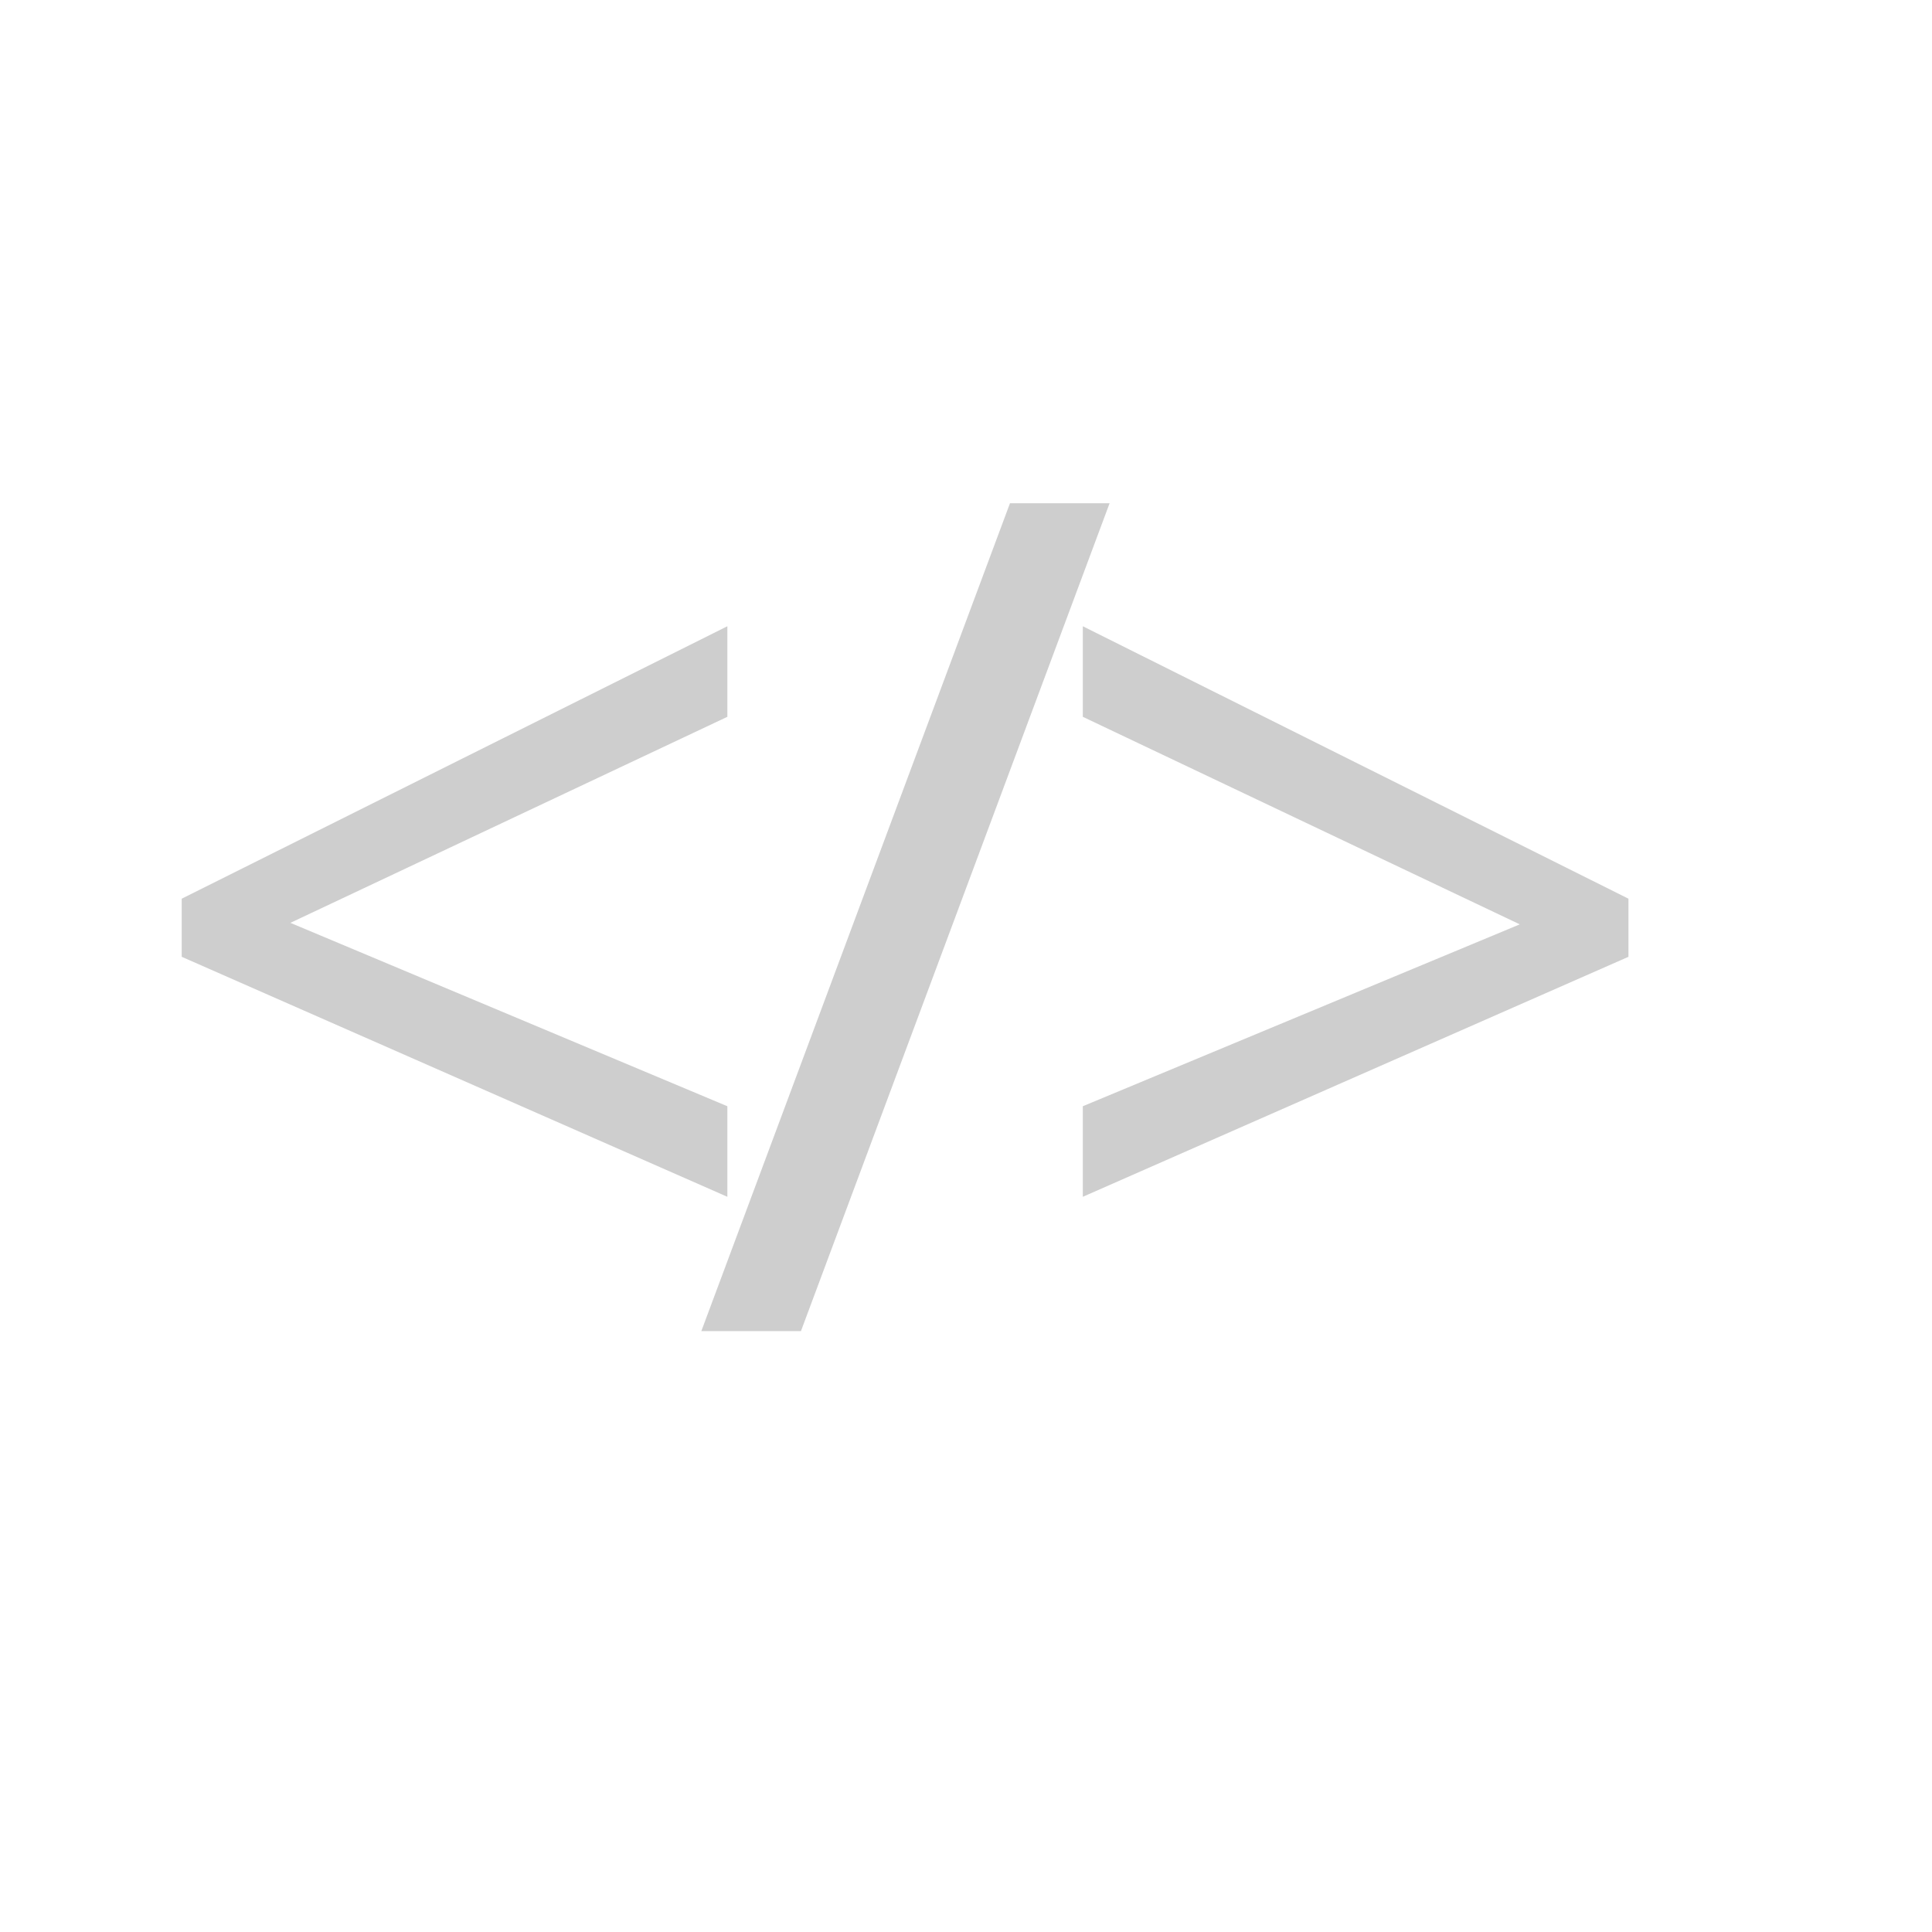
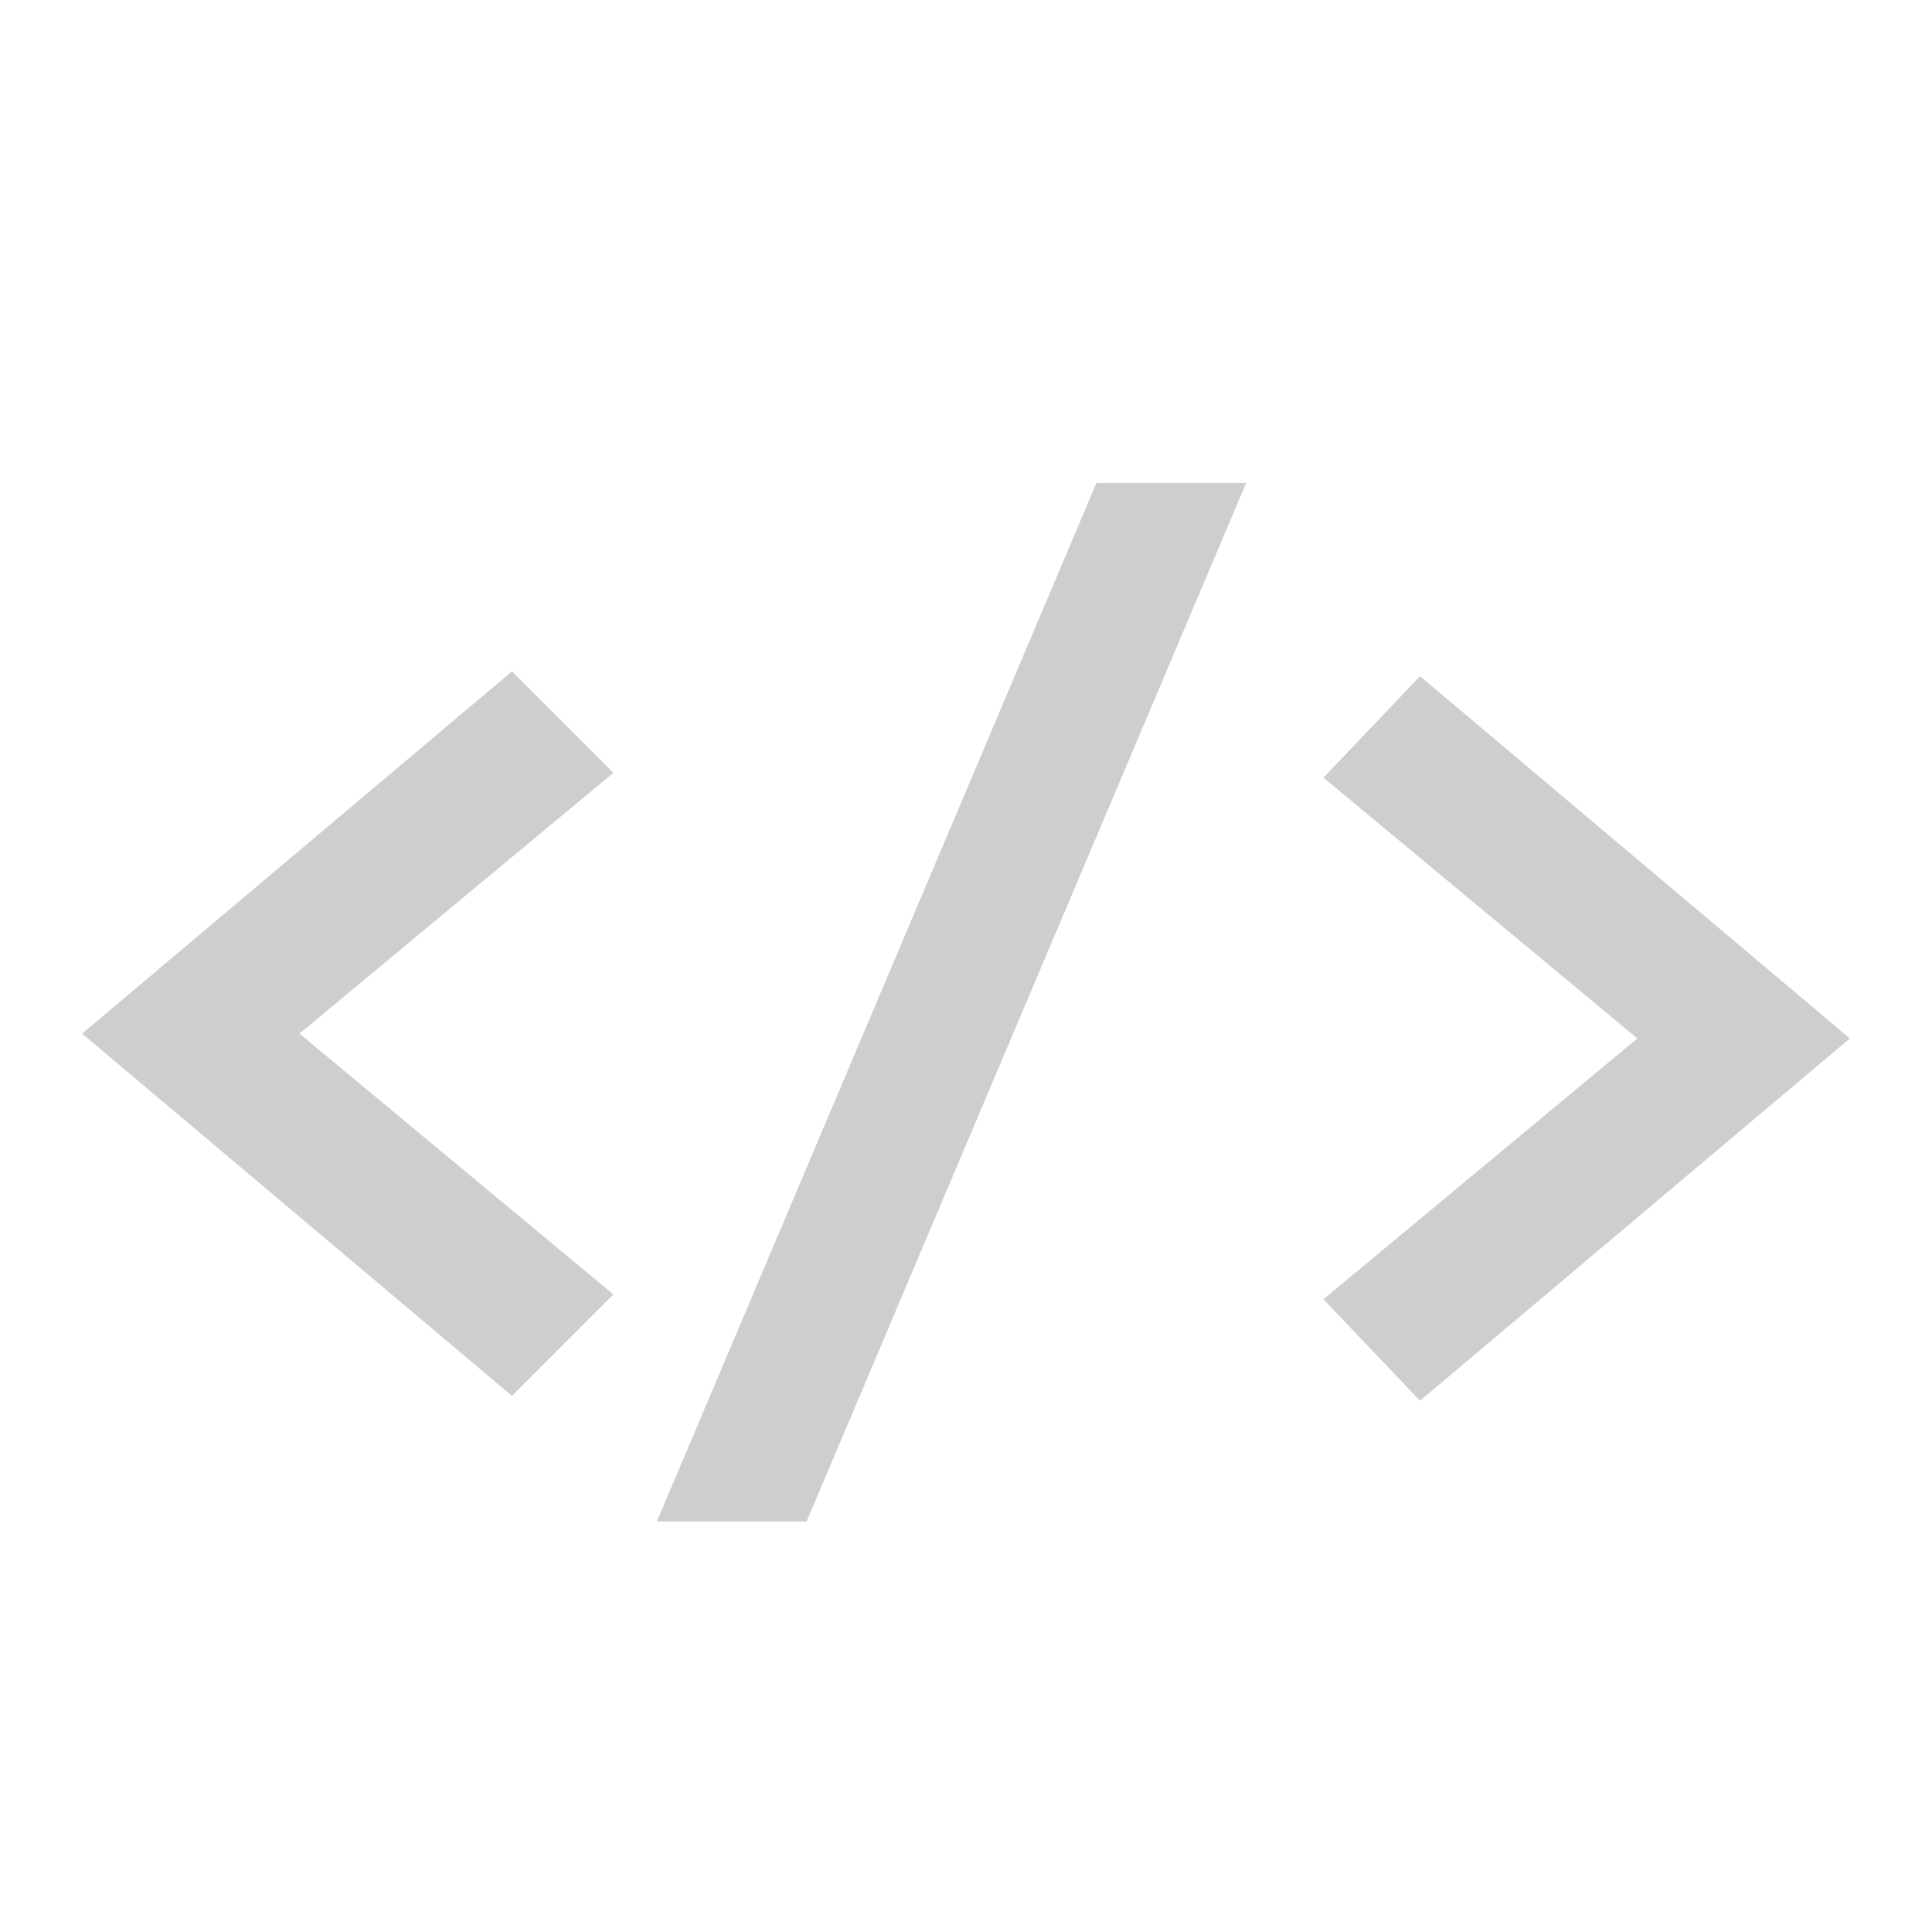
<svg xmlns="http://www.w3.org/2000/svg" version="1.1" x="0px" y="0px" viewBox="0 0 40 40" style="enable-background:new 0 0 40 40;" xml:space="preserve">
  <style type="text/css">
- 	.st0{fill:none;}
- 	.st1{display:none;fill:#CECECE;}
- 	.st2{font-family:'SitkaText-Bold';}
- 	.st3{font-size:53px;}
- 	.st4{font-family:'SitkaText-Italic';}
- 	.st5{font-family:'SitkaText';}
- 	.st6{font-size:48px;}
- 	.st7{font-family:'SitkaHeading';}
- 	.st8{font-size:36px;}
- 	.st9{fill:#CECECE;}
- 	.st10{font-family:'Consolas-Bold';}
- 	.st11{font-size:24px;}
- 	.st12{letter-spacing:-2;}
- 	.st13{letter-spacing:1;}
- 	.st14{fill:none;stroke:#000000;stroke-width:0.25;stroke-miterlimit:10;}
+ 	.st0{display:none;}
+ 	.st1{display:inline;fill:none;}
+ 	.st2{display:inline;fill:#CECECE;}
+ 	.st3{fill:none;}
+ 	.st4{fill:#CECECE;}
+ 	.st5{display:none;fill:none;stroke:#CECECE;stroke-width:2;stroke-linecap:round;stroke-miterlimit:10;}
+ 	.st6{display:none;fill:#CECECE;}
+ 	.st7{display:none;fill:none;stroke:#CECECE;stroke-width:2.5;stroke-miterlimit:10;}
+ 	.st8{display:inline;fill:none;stroke:#CECECE;stroke-width:2;stroke-miterlimit:10;}
+ 	.st9{display:inline;fill:none;stroke:#CECECE;stroke-width:4;stroke-linecap:round;stroke-miterlimit:10;}
+ 	.st10{display:inline;fill:none;stroke:#CECECE;stroke-width:3;stroke-linecap:round;stroke-miterlimit:10;}
+ 	.st11{display:inline;fill:#75B6CC;}
+ 	.st12{display:inline;fill:#63E58E;}
+ 	.st13{display:inline;opacity:0.5;fill:#CECECE;}
+ 	.st14{display:inline;fill:none;stroke:#CECECE;stroke-width:1.5;stroke-linecap:round;stroke-miterlimit:10;}
+ 	.st15{display:inline;opacity:0.25;fill:#3C8199;}
+ 	.st16{display:inline;fill:#998D77;}
+ 	.st17{display:inline;fill:#82A5A8;}
+ 	.st18{display:inline;fill:#64CC66;}
+ 	.st19{display:inline;fill:#5B90C4;}
+ 	.st20{display:inline;fill:#CC5A5A;}
+ 	.st21{display:inline;fill:none;stroke:#000000;stroke-width:0.25;stroke-miterlimit:10;}
</style>
  <g id="Layer_1">
-     <rect class="st0" width="40" height="40" />
-     <text transform="matrix(1 0 0 1 2.1216 36.4629)" class="st1 st2 st3">B</text>
-     <rect class="st0" width="40" height="40" />
-     <text transform="matrix(1 0 0 1 10.1538 36.4629)" class="st1 st4 st3">I</text>
-     <rect class="st0" width="40" height="40" />
-     <text transform="matrix(1 0 0 1 2.4004 33.0234)" class="st1 st5 st6" style="text-decoration: underline;">U</text>
-     <rect class="st0" width="40" height="40" />
-     <text transform="matrix(1 0 0 1 5.1016 36.4629)" class="st1 st5 st3" style="text-decoration: line-through;">S</text>
-     <rect class="st0" width="40" height="40" />
-     <text transform="matrix(1 0 0 1 9.9185 36.4629)" class="st1 st2 st3">!</text>
-     <rect y="8" class="st0" width="40" height="40" />
-     <text transform="matrix(1 0 0 1 14.1201 32.4082)" class="st1 st7 st8">t</text>
-     <rect y="11" class="st0" width="40" height="40" />
-     <text transform="matrix(1 0 0 1 2.5591 27.5596)" class="st9 st10 st11 st12">&lt;/&gt;</text>
-     <rect class="st0" width="40" height="40" />
-     <text transform="matrix(1 0 0 1 9.9185 36.4629)" class="st1 st2 st3 st13">!</text>
-     <rect class="st0" width="40" height="40" />
-     <text transform="matrix(1 0 0 1 9.9185 36.4629)" class="st1 st2 st3 st13">!</text>
-     <rect class="st0" width="40" height="40" />
-     <text transform="matrix(1 0 0 1 9.9185 36.4629)" class="st1 st2 st3">!</text>
-     <rect class="st0" width="40" height="40" />
-     <text transform="matrix(1 0 0 1 9.9185 36.4629)" class="st1 st2 st3 st13">!</text>
+     <g class="st0">
+       <rect y="3" class="st1" width="40" height="40" />
+       <path class="st2" d="M5.8,34.2l3.3-1.3c0.2-0.1,0.4-0.2,0.6-0.4s0.2-0.4,0.2-0.7V9.5c0-0.3-0.1-0.5-0.2-0.7    C9.5,8.7,9.3,8.6,9.1,8.5L5.8,7.3V5.4H21c2.3,0,4.1,0.2,5.6,0.6C28,6.4,29.2,6.9,30,7.5c0.8,0.6,1.4,1.4,1.7,2.2    c0.3,0.8,0.5,1.7,0.5,2.5c0,1-0.2,1.9-0.5,2.7S31,16.4,30.5,17c-0.6,0.6-1.3,1.2-2.1,1.6c-0.8,0.4-1.7,0.8-2.7,1v0.2    c1.3,0.1,2.4,0.3,3.5,0.7c1.1,0.4,2,0.9,2.7,1.5c0.8,0.6,1.4,1.4,1.8,2.3s0.6,1.8,0.6,2.9c0,1.2-0.2,2.2-0.5,3.1S33,32,32.4,32.6    s-1.3,1.2-2.1,1.6c-0.8,0.4-1.7,0.8-2.6,1.1c-0.9,0.3-1.9,0.5-3,0.6c-1,0.1-2.1,0.2-3.1,0.2H5.8V34.2z M18.9,18.7    c1.1,0,2.1-0.1,2.8-0.3c0.8-0.2,1.4-0.5,1.8-0.9c0.5-0.4,0.8-0.8,1-1.4c0.2-0.5,0.3-1.2,0.3-1.9c0-1.8-0.4-3.2-1.3-4    C22.7,9.4,21.4,9,19.5,9h-2.6v9.7H18.9z M21.1,32.5c1.9,0,3.3-0.4,4.2-1.2c0.9-0.8,1.4-2,1.4-3.8c0-1-0.1-1.9-0.4-2.6    c-0.2-0.7-0.6-1.3-1.1-1.7s-1.2-0.8-2-0.9s-1.8-0.3-3-0.3h-3.3v10.5H21.1z" />
+     </g>
+     <g class="st0">
+       <rect y="2" class="st1" width="40" height="40" />
+       <path class="st2" d="M24.1,35H11.2l0.4-1.6l3.4-1c0.3-0.1,0.5-0.2,0.7-0.4c0.2-0.2,0.3-0.4,0.4-0.7l5.1-23.2    c0.1-0.3,0-0.5-0.1-0.7c-0.1-0.1-0.3-0.3-0.5-0.4L17.1,6l0.3-1.6h12.9L30,6l-2.5,0.8c-0.2,0.1-0.4,0.1-0.6,0.2    c-0.2,0.1-0.4,0.1-0.6,0.2c-0.2,0.1-0.4,0.2-0.5,0.4s-0.2,0.3-0.3,0.5l-5.1,23.2c-0.1,0.3,0,0.5,0.1,0.7c0.1,0.2,0.3,0.3,0.5,0.4    l3.5,1L24.1,35z" />
+     </g>
+     <g class="st0">
+       <rect y="2" class="st1" width="40" height="40" />
+       <path class="st2" d="M9.2,7.6C9.2,7.3,9.2,7.1,9,7S8.7,6.7,8.4,6.7l-3-1V4.2h11.6v1.4l-3,1c-0.2,0.1-0.4,0.2-0.5,0.3    c-0.1,0.1-0.2,0.4-0.2,0.6v15.1c0,0.5,0,1,0.1,1.5s0.2,1.1,0.4,1.7s0.5,1.1,0.8,1.6c0.3,0.5,0.8,0.9,1.3,1.3    c0.5,0.4,1.2,0.7,1.9,0.9c0.7,0.2,1.6,0.4,2.6,0.4c1,0,1.9-0.1,2.7-0.4s1.4-0.6,2-0.9c0.6-0.4,1.1-0.8,1.4-1.3    c0.4-0.5,0.7-1,0.9-1.6s0.4-1.1,0.5-1.6s0.1-1,0.1-1.5V7.7c0-0.3-0.1-0.5-0.2-0.6s-0.3-0.2-0.5-0.3l-3-1.1V4.2h10.1v1.4l-3,1.1    C31.3,6.9,31.2,7,31,7.1s-0.2,0.3-0.2,0.6v16.1c0,1.1-0.2,2.1-0.5,3c-0.3,0.9-0.8,1.7-1.3,2.3c-0.6,0.7-1.2,1.2-1.9,1.7    s-1.5,0.9-2.3,1.2c-0.8,0.3-1.6,0.5-2.4,0.7c-0.8,0.1-1.6,0.2-2.3,0.2c-1.8,0-3.4-0.2-4.7-0.7c-1.3-0.5-2.5-1.1-3.4-1.8    c-0.9-0.8-1.6-1.6-2-2.6c-0.5-1-0.7-2-0.7-3.1V7.6z" />
+       <path class="st2" d="M3.9,36.3v-2h32.3v2H3.9z" />
+     </g>
+     <g class="st0">
+       <rect y="2" class="st1" width="40" height="40" />
+       <path class="st2" d="M9.2,25.6h2.5l0.9,4.4c0,0.2,0.2,0.4,0.4,0.6s0.4,0.4,0.6,0.5c0.4,0.3,0.8,0.5,1.3,0.8s1,0.5,1.5,0.6    c0.5,0.2,1,0.3,1.6,0.4c0.5,0.1,1.1,0.2,1.7,0.2c1.1,0,2.1-0.1,3-0.4c0.9-0.2,1.6-0.6,2.3-1.1c0.6-0.5,1.1-1,1.4-1.7    c0.3-0.7,0.5-1.4,0.5-2.3c0-1.3-0.4-2.3-1.1-3.1c-0.8-0.8-1.8-1.5-3-2c-0.6-0.3-1.2-0.5-1.8-0.7c-0.6-0.2-1.2-0.4-1.8-0.6    s-1.2-0.4-1.8-0.6c-0.6-0.2-1.2-0.4-1.7-0.6c-1.7-0.7-3.1-1.7-4.1-3c-1-1.3-1.5-2.9-1.5-4.7c0-1.2,0.3-2.4,0.8-3.4    c0.5-1.1,1.3-2,2.2-2.7c0.9-0.8,2-1.4,3.3-1.8c1.3-0.4,2.6-0.6,4.1-0.6c0.9,0,1.7,0,2.5,0.1c0.8,0.1,1.6,0.2,2.4,0.3    c0.8,0.1,1.5,0.3,2.2,0.5c0.7,0.2,1.4,0.3,2,0.5v7.8h-2.5L26,8.8c0-0.2-0.2-0.4-0.4-0.6c-0.2-0.2-0.4-0.3-0.6-0.5    c-0.3-0.2-0.5-0.4-0.9-0.5s-0.7-0.3-1.1-0.4c-0.4-0.1-0.8-0.2-1.3-0.3c-0.5-0.1-0.9-0.1-1.4-0.1c-1,0-1.9,0.1-2.7,0.3    c-0.8,0.2-1.5,0.5-2,0.9c-0.5,0.4-1,0.9-1.2,1.4c-0.3,0.5-0.4,1.1-0.4,1.7c0,0.6,0.1,1.1,0.2,1.6c0.1,0.5,0.4,1,0.7,1.5    c0.3,0.5,0.8,0.9,1.3,1.3c0.6,0.4,1.3,0.8,2.1,1.1c0.6,0.2,1.1,0.4,1.7,0.6c0.6,0.2,1.1,0.4,1.7,0.6s1.1,0.4,1.7,0.6    c0.6,0.2,1.2,0.5,1.9,0.7c0.7,0.3,1.4,0.7,2.1,1.1c0.7,0.4,1.3,0.9,1.8,1.6c0.5,0.6,1,1.3,1.3,2.2c0.3,0.8,0.5,1.8,0.5,2.9    c0,1.2-0.2,2.3-0.7,3.4c-0.4,1.1-1.2,2.1-2.1,2.9s-2.2,1.5-3.7,2.1c-1.5,0.5-3.3,0.8-5.4,0.8c-0.7,0-1.5-0.1-2.3-0.2    c-0.8-0.1-1.6-0.3-2.5-0.4c-0.8-0.2-1.7-0.4-2.5-0.6c-0.8-0.2-1.7-0.5-2.5-0.7L9.2,25.6z" />
+     </g>
+     <g class="st0">
+       <rect y="2" class="st1" width="40" height="40" />
+       <path class="st2" d="M20,35.6c-0.6,0-1.1-0.1-1.6-0.3c-0.5-0.2-0.9-0.5-1.3-0.8c-0.4-0.3-0.7-0.8-0.9-1.2c-0.2-0.5-0.3-1-0.3-1.5    s0.1-1.1,0.3-1.5c0.2-0.5,0.5-0.9,0.9-1.3c0.4-0.4,0.8-0.6,1.3-0.9c0.5-0.2,1-0.3,1.6-0.3c0.6,0,1.1,0.1,1.6,0.3s1,0.5,1.3,0.9    c0.4,0.4,0.7,0.8,0.9,1.3s0.3,1,0.3,1.5s-0.1,1.1-0.3,1.5c-0.2,0.5-0.5,0.9-0.9,1.2c-0.4,0.3-0.8,0.6-1.3,0.8S20.6,35.6,20,35.6z     M15.9,5.5V4.4h8.1v1.1L21.9,25h-3.7L15.9,5.5z" />
+     </g>
+     <g class="st0">
+       <rect x="0.5" y="8" class="st1" width="40" height="40" />
+       <path class="st2" d="M1.9,31.5L3.7,31C4,31,4.1,30.9,4.3,30.7c0.1-0.1,0.2-0.3,0.2-0.6V11.3c0-0.3-0.1-0.5-0.2-0.6    c-0.1-0.2-0.4-0.3-0.7-0.4L1.9,9.6V8.9L7.3,8v9.7v0.9c0.5-0.6,0.9-1.1,1.4-1.5c0.4-0.4,0.9-0.6,1.3-0.8c0.4-0.2,0.8-0.3,1.3-0.4    c0.4-0.1,0.8-0.1,1.2-0.1c0.7,0,1.4,0.1,2,0.3c0.6,0.2,1.2,0.5,1.7,1c0.5,0.5,0.8,1,1.1,1.8c0.3,0.7,0.4,1.6,0.4,2.6v8.7    c0,0.3,0.1,0.5,0.2,0.6s0.3,0.3,0.5,0.3l1.6,0.5v0.9h-7.6v-0.9l1.7-0.5c0.2-0.1,0.3-0.2,0.5-0.3c0.1-0.1,0.2-0.4,0.2-0.6v-7.5    c0-0.7,0-1.4-0.1-2c-0.1-0.6-0.3-1.1-0.5-1.5c-0.3-0.4-0.6-0.7-1.1-0.9c-0.5-0.2-1.1-0.3-1.8-0.3c-0.3,0-0.7,0-1,0.1    s-0.7,0.2-1.1,0.3s-0.7,0.3-1,0.5c-0.3,0.2-0.6,0.5-0.8,0.8v10.7c0,0.2,0.1,0.4,0.2,0.6C7.6,30.9,7.8,31,8,31l1.5,0.5v0.9H1.9    V31.5z" />
+       <path class="st2" d="M23.2,30.7c1-0.8,2-1.5,3-2.2c0.9-0.7,1.8-1.3,2.5-1.8c0.8-0.6,1.5-1.1,2.1-1.6s1.1-1,1.6-1.6    c0.4-0.5,0.7-1.1,1-1.6c0.2-0.6,0.3-1.2,0.3-1.9c0-0.6-0.1-1.1-0.2-1.5c-0.1-0.5-0.3-0.8-0.5-1.2c-0.3-0.3-0.6-0.6-1-0.7    c-0.4-0.2-0.9-0.3-1.5-0.3c-0.6,0-1.2,0.1-1.8,0.4c-0.6,0.2-1.2,0.5-1.7,0.9c-0.5,0.3-1,0.7-1.5,1c-0.4,0.4-0.8,0.7-1.1,0.9h-0.5    l-0.4-2.9c0.2-0.1,0.6-0.3,1-0.5c0.4-0.2,0.9-0.4,1.5-0.6c0.6-0.2,1.2-0.4,1.9-0.5c0.7-0.2,1.4-0.2,2.1-0.2c1,0,1.9,0.1,2.7,0.3    c0.8,0.2,1.6,0.5,2.2,0.9s1.1,0.9,1.4,1.6c0.4,0.6,0.5,1.4,0.5,2.3c0,0.8-0.1,1.5-0.4,2.1s-0.6,1.2-1.1,1.8    c-0.5,0.5-1,1.1-1.6,1.6c-0.6,0.5-1.3,1-2.1,1.5s-1.6,1-2.5,1.5c-0.9,0.5-1.8,1.1-2.7,1.7v0.1l2.2-0.1h6.9c0.3,0,0.6-0.1,0.7-0.2    c0.2-0.1,0.3-0.3,0.3-0.6l0.4-1.9h1.1v5.3H23.2V30.7z" />
+     </g>
+     <g>
+       <rect y="10" class="st3" width="40" height="40" />
+       <path class="st4" d="M10.6,28.9l-8.9-7.5l8.9-7.5l2.1,2.1l-6.5,5.4l6.5,5.4L10.6,28.9z" />
+       <path class="st4" d="M16.7,31.5h-3.1L22.7,10h3.1L16.7,31.5z" />
+       <path class="st4" d="M29.4,14l8.9,7.5l-8.9,7.5l-2-2.1l6.5-5.4l-6.5-5.4L29.4,14z" />
+     </g>
+     <g class="st0">
+       <rect x="10" y="13" class="st1" width="40" height="40" />
+       <path class="st2" d="M26.1,32l2.1-0.6c0.1,0,0.2-0.1,0.3-0.2s0.1-0.2,0.1-0.3V17.7h-3.8c-0.1,0-0.2,0-0.3,0.1s-0.1,0.2-0.1,0.3    l-0.5,2.6h-1.6v-4.6h15.7v4.6h-1.6L35.7,18c0-0.1-0.1-0.2-0.1-0.3c-0.1-0.1-0.2-0.1-0.3-0.1h-3.9v13.2c0,0.1,0,0.3,0.1,0.3    c0.1,0.1,0.2,0.1,0.3,0.2l2.1,0.6V33h-7.8V32z" />
+     </g>
+     <g class="st0">
+       <rect x="-7" y="7.5" class="st1" width="40" height="40" />
+       <path class="st2" d="M7.5,31.7l2.9-0.9c0.2-0.1,0.4-0.2,0.5-0.3c0.1-0.1,0.2-0.3,0.2-0.6V9.7H5.3c-0.2,0-0.4,0.1-0.5,0.2    s-0.2,0.3-0.3,0.5l-0.7,3.8H1.7V7.5h22.6v6.6h-2.1l-0.7-3.8c0-0.2-0.1-0.4-0.3-0.5c-0.1-0.1-0.3-0.2-0.5-0.2h-5.9v20.3    c0,0.3,0.1,0.5,0.2,0.6c0.1,0.1,0.3,0.2,0.5,0.3l2.9,0.9V33h-11V31.7z" />
+     </g>
+     <g class="st0">
+       <rect x="-24" class="st1" width="40" height="40" />
+       <path class="st2" d="M5.7,9.8l1.6-0.4c0.1,0,0.1-0.1,0.2-0.1s0.1-0.1,0.1-0.2V4.8l0.1-0.9L7.5,3.9l-2,0.4V3.7l2.8-1.3h0.6    c0,0.2,0,0.3,0,0.5s0,0.4,0,0.6c0,0.2,0,0.4,0,0.6s0,0.4,0,0.5v4.5c0,0.1,0,0.2,0.1,0.2c0,0.1,0.1,0.1,0.2,0.1l1.5,0.4v0.5h-5V9.8    z" />
+       <path class="st2" d="M12.8,9.5c0-0.1,0-0.3,0.1-0.4C12.9,9,13,8.9,13.1,8.8s0.2-0.2,0.3-0.2c0.1-0.1,0.3-0.1,0.4-0.1    c0.1,0,0.3,0,0.4,0.1c0.1,0.1,0.2,0.1,0.3,0.2c0.1,0.1,0.2,0.2,0.2,0.3c0.1,0.1,0.1,0.3,0.1,0.4c0,0.1,0,0.3-0.1,0.4    c-0.1,0.1-0.1,0.2-0.2,0.3c-0.1,0.1-0.2,0.2-0.3,0.2c-0.1,0.1-0.3,0.1-0.4,0.1c-0.1,0-0.3,0-0.4-0.1c-0.1-0.1-0.2-0.1-0.3-0.2    c-0.1-0.1-0.2-0.2-0.2-0.3C12.8,9.8,12.8,9.6,12.8,9.5z" />
+       <path class="st2" d="M3.5,21.5c0.5-0.3,0.9-0.6,1.3-0.9c0.4-0.3,0.8-0.5,1.2-0.8c0.4-0.3,0.7-0.5,1-0.8c0.3-0.2,0.5-0.5,0.8-0.8    s0.4-0.5,0.5-0.8s0.2-0.5,0.2-0.8c0-0.3,0-0.5-0.1-0.7c-0.1-0.2-0.1-0.4-0.3-0.5s-0.3-0.2-0.5-0.3C7.4,15.1,7.2,15,6.9,15    c-0.3,0-0.5,0.1-0.8,0.2c-0.3,0.1-0.5,0.2-0.8,0.4C5,15.7,4.8,15.8,4.6,16s-0.4,0.3-0.5,0.4H3.8l-0.1-1.4c0.1-0.1,0.3-0.1,0.5-0.2    c0.2-0.1,0.4-0.2,0.7-0.2c0.2-0.1,0.5-0.1,0.8-0.2c0.3-0.1,0.6-0.1,1-0.1c0.5,0,0.9,0,1.3,0.1s0.7,0.2,1,0.4s0.5,0.4,0.7,0.7    c0.2,0.3,0.3,0.6,0.3,1c0,0.3-0.1,0.6-0.2,0.9c-0.1,0.3-0.3,0.5-0.5,0.8C9,18.5,8.8,18.7,8.5,19c-0.3,0.2-0.6,0.5-0.9,0.7    c-0.3,0.2-0.7,0.5-1.1,0.7c-0.4,0.2-0.8,0.5-1.2,0.8v0.1l1.1-0.1h2.8c0.1,0,0.2,0,0.3-0.1c0.1,0,0.1-0.1,0.1-0.2l0.2-0.9h0.7v2.4    H3.5V21.5z" />
+       <path class="st2" d="M12.8,21.5c0-0.1,0-0.3,0.1-0.4c0.1-0.1,0.1-0.2,0.2-0.3s0.2-0.2,0.3-0.2c0.1-0.1,0.3-0.1,0.4-0.1    c0.1,0,0.3,0,0.4,0.1c0.1,0.1,0.2,0.1,0.3,0.2c0.1,0.1,0.2,0.2,0.2,0.3c0.1,0.1,0.1,0.3,0.1,0.4c0,0.1,0,0.3-0.1,0.4    c-0.1,0.1-0.1,0.2-0.2,0.3c-0.1,0.1-0.2,0.2-0.3,0.2c-0.1,0.1-0.3,0.1-0.4,0.1c-0.1,0-0.3,0-0.4-0.1c-0.1-0.1-0.2-0.1-0.3-0.2    c-0.1-0.1-0.2-0.2-0.2-0.3C12.8,21.8,12.8,21.6,12.8,21.5z" />
+       <path class="st2" d="M3.6,34.7h0.3c0.1,0.1,0.3,0.2,0.5,0.3c0.2,0.1,0.5,0.3,0.7,0.4s0.6,0.2,0.9,0.3c0.3,0.1,0.6,0.1,0.9,0.1    c0.3,0,0.6,0,0.9-0.1c0.3-0.1,0.5-0.2,0.6-0.4s0.3-0.4,0.4-0.7c0.1-0.3,0.1-0.5,0.1-0.9c0-0.3,0-0.6-0.1-0.8    c-0.1-0.2-0.2-0.5-0.4-0.6C8.3,32.2,8,32,7.7,31.9s-0.6-0.2-1.1-0.2h-1v-1h0.8c0.7,0,1.2-0.2,1.5-0.5c0.3-0.3,0.5-0.8,0.5-1.5    c0-0.2,0-0.5-0.1-0.7c0-0.2-0.1-0.4-0.2-0.5c-0.1-0.1-0.3-0.3-0.5-0.4c-0.2-0.1-0.4-0.1-0.7-0.1c-0.3,0-0.5,0-0.8,0.1    c-0.3,0.1-0.5,0.2-0.8,0.3c-0.2,0.1-0.5,0.2-0.7,0.4c-0.2,0.1-0.4,0.2-0.5,0.3H4l0-1.4c0.1,0,0.2-0.1,0.4-0.2    c0.2-0.1,0.4-0.1,0.6-0.2s0.5-0.1,0.8-0.2s0.6-0.1,0.9-0.1c0.4,0,0.9,0.1,1.3,0.2C8.4,26.6,8.7,26.8,9,27c0.3,0.2,0.6,0.4,0.7,0.7    c0.2,0.3,0.3,0.6,0.3,1c0,0.2,0,0.4-0.1,0.7c-0.1,0.2-0.2,0.5-0.4,0.7c-0.2,0.2-0.4,0.4-0.7,0.6c-0.3,0.2-0.7,0.4-1.1,0.5l0,0.1    c0.2,0,0.4,0.1,0.6,0.1c0.2,0,0.4,0.1,0.6,0.2c0.2,0.1,0.4,0.2,0.5,0.3c0.2,0.1,0.3,0.3,0.5,0.5c0.1,0.2,0.2,0.4,0.3,0.6    s0.1,0.5,0.1,0.8c0,0.3-0.1,0.6-0.2,0.9c-0.1,0.3-0.3,0.5-0.4,0.8c-0.2,0.2-0.4,0.4-0.7,0.6c-0.3,0.2-0.5,0.3-0.8,0.4    c-0.3,0.1-0.6,0.2-0.9,0.3c-0.3,0.1-0.6,0.1-1,0.1c-0.3,0-0.7,0-1-0.1c-0.3,0-0.6-0.1-0.8-0.2c-0.2-0.1-0.5-0.1-0.6-0.2    c-0.2-0.1-0.3-0.1-0.5-0.2L3.6,34.7z" />
+       <path class="st2" d="M12.8,33.5c0-0.1,0-0.3,0.1-0.4c0.1-0.1,0.1-0.2,0.2-0.3c0.1-0.1,0.2-0.2,0.3-0.2c0.1-0.1,0.3-0.1,0.4-0.1    c0.1,0,0.3,0,0.4,0.1c0.1,0.1,0.2,0.1,0.3,0.2c0.1,0.1,0.2,0.2,0.2,0.3c0.1,0.1,0.1,0.3,0.1,0.4c0,0.1,0,0.3-0.1,0.4    c-0.1,0.1-0.1,0.2-0.2,0.3c-0.1,0.1-0.2,0.2-0.3,0.2c-0.1,0.1-0.3,0.1-0.4,0.1c-0.1,0-0.3,0-0.4-0.1c-0.1-0.1-0.2-0.1-0.3-0.2    c-0.1-0.1-0.2-0.2-0.2-0.3C12.8,33.8,12.8,33.6,12.8,33.5z" />
+     </g>
+     <g class="st0">
+       <rect x="-16" y="9" class="st1" width="72" height="72" />
+       <path class="st2" d="M13.7,28.1c-1,0-1.9-0.2-2.6-0.5c-0.7-0.3-1.3-0.8-1.8-1.4c-0.5-0.6-0.8-1.3-1-2.2c-0.2-0.8-0.3-1.8-0.3-2.9    c0-1.4,0.3-2.7,0.9-3.9c0.6-1.2,1.3-2.3,2.3-3.3c0.9-1,2-1.9,3.1-2.7c1.1-0.8,2.2-1.5,3.3-2.1l1.8,2.6c-0.9,0.6-1.6,1.2-2.2,1.8    c-0.6,0.6-1.1,1.2-1.5,1.7c-0.4,0.6-0.8,1.1-1,1.6s-0.5,1-0.7,1.5c0.8,0.5,1.5,0.9,2,1.2c0.6,0.4,1,0.7,1.4,1.1    c0.4,0.4,0.6,0.8,0.8,1.2s0.3,1,0.3,1.6c0,0.5-0.1,1-0.3,1.5c-0.2,0.5-0.5,1-0.9,1.4c-0.4,0.4-0.9,0.8-1.5,1.1    C15.1,28,14.4,28.1,13.7,28.1z M27.1,28.1c-1,0-1.9-0.2-2.6-0.5c-0.7-0.3-1.3-0.8-1.8-1.4c-0.5-0.6-0.8-1.3-1-2.2    c-0.2-0.8-0.3-1.8-0.3-2.9c0-1.4,0.3-2.7,0.9-3.9c0.6-1.2,1.4-2.3,2.3-3.3c0.9-1,1.9-1.9,3.1-2.7c1.1-0.8,2.2-1.5,3.3-2.1l1.8,2.6    c-0.9,0.6-1.6,1.2-2.2,1.8c-0.6,0.6-1.1,1.2-1.5,1.7c-0.4,0.6-0.8,1.1-1,1.6s-0.5,1-0.7,1.5c0.8,0.5,1.4,0.9,2,1.2    c0.6,0.4,1,0.7,1.4,1.1c0.4,0.4,0.7,0.8,0.8,1.2s0.3,1,0.3,1.6c0,0.5-0.1,1-0.3,1.5s-0.5,1-0.9,1.4c-0.4,0.4-0.9,0.8-1.5,1.1    C28.5,28,27.8,28.1,27.1,28.1z" />
+     </g>
+     <g class="st0">
+       <rect y="8" class="st1" width="40" height="40" />
+       <path class="st2" d="M12.4,18.9c0,1.1-0.2,2-0.5,2.9c-0.3,0.8-0.7,1.5-1.3,2S9.5,24.7,8.8,25s-1.5,0.4-2.4,0.4    c-0.4,0-0.8,0-1.2-0.1c-0.4,0-0.8-0.1-1.2-0.2v5.1H2V13h1.9L4,15c0.6-0.8,1.3-1.4,2-1.8c0.7-0.3,1.4-0.5,2.2-0.5    c0.7,0,1.3,0.1,1.8,0.4c0.5,0.3,1,0.7,1.3,1.2c0.4,0.5,0.6,1.2,0.8,1.9C12.3,17.1,12.4,18,12.4,18.9z M10.3,19    c0-0.6,0-1.2-0.1-1.8c-0.1-0.5-0.2-1-0.4-1.4c-0.2-0.4-0.5-0.7-0.8-0.9c-0.3-0.2-0.7-0.3-1.1-0.3c-0.3,0-0.5,0-0.8,0.1    c-0.3,0.1-0.6,0.2-0.9,0.4c-0.3,0.2-0.6,0.5-0.9,0.8c-0.3,0.3-0.7,0.7-1.1,1.2v5.9c0.4,0.2,0.8,0.3,1.2,0.4    c0.4,0.1,0.9,0.1,1.3,0.1c1.1,0,2-0.4,2.7-1.2C9.9,21.7,10.3,20.6,10.3,19z" />
+       <path class="st2" d="M15.6,13h1.9l0.1,2.3c0.7-0.9,1.4-1.5,2.1-1.9c0.7-0.4,1.4-0.6,2.1-0.6c1.3,0,2.2,0.4,2.9,1.2    c0.7,0.8,1,2,0.9,3.7h-2.1c0-1.1-0.1-1.9-0.5-2.3c-0.3-0.5-0.8-0.7-1.5-0.7c-0.3,0-0.6,0.1-0.9,0.2c-0.3,0.1-0.6,0.3-0.9,0.5    c-0.3,0.2-0.6,0.5-1,0.9c-0.3,0.4-0.7,0.8-1.1,1.3v7.9h-2.1V13z" />
+       <path class="st2" d="M38.6,18.5c0,0.3,0,0.6,0,0.8c0,0.2,0,0.4,0,0.6h-8.6c0,1.3,0.3,2.2,1,2.9c0.7,0.7,1.7,1,3,1    c0.4,0,0.7,0,1.1,0c0.4,0,0.7-0.1,1-0.1s0.7-0.1,1-0.2c0.3-0.1,0.6-0.1,0.8-0.2v1.7c-0.6,0.2-1.2,0.3-2,0.4    c-0.7,0.1-1.5,0.2-2.3,0.2c-1,0-2-0.1-2.7-0.4s-1.4-0.7-1.9-1.2c-0.5-0.5-0.8-1.2-1.1-2c-0.2-0.8-0.3-1.7-0.3-2.7    c0-0.9,0.1-1.7,0.4-2.4c0.2-0.8,0.6-1.4,1.1-2c0.5-0.6,1.1-1,1.8-1.4s1.5-0.5,2.4-0.5c0.9,0,1.6,0.1,2.3,0.4    c0.7,0.3,1.2,0.6,1.7,1.1c0.5,0.5,0.8,1.1,1,1.8C38.4,16.8,38.6,17.6,38.6,18.5z M36.3,18.2c0-0.5,0-1-0.2-1.5    c-0.1-0.5-0.3-0.8-0.6-1.2c-0.3-0.3-0.6-0.6-1-0.8c-0.4-0.2-0.9-0.3-1.4-0.3c-0.5,0-0.9,0.1-1.3,0.3c-0.4,0.2-0.7,0.4-1,0.8    c-0.3,0.3-0.5,0.7-0.7,1.2c-0.2,0.5-0.3,1-0.3,1.5H36.3z" />
+     </g>
+     <line class="st5" x1="20" y1="7" x2="35.5" y2="7" />
+     <line class="st5" x1="20.5" y1="19.8" x2="36" y2="19.8" />
+     <line class="st5" x1="20.5" y1="32.5" x2="36" y2="32.5" />
+     <circle class="st6" cx="8" cy="7" r="3" />
+     <circle class="st6" cx="8" cy="20" r="3" />
+     <circle class="st6" cx="8" cy="33" r="3" />
+     <g class="st0">
+       <rect x="-41.2" y="-24" class="st1" width="14.6" height="14.8" />
+     </g>
+     <line class="st7" x1="5.5" y1="20" x2="34.5" y2="20" />
  </g>
-   <g id="Layer_2">
-     <line class="st14" x1="-3" y1="33" x2="-28" y2="33" />
-     <line class="st14" x1="-3" y1="8" x2="-28" y2="8" />
+   <g id="hide" class="st0">
+     <path class="st2" d="M25.3,11.5l-3,3c-0.7-0.3-1.5-0.5-2.3-0.5c-3.2,0-5.8,2.6-5.8,5.8c0,0.8,0.2,1.6,0.5,2.3l-4.2,4.2   c-4.7-2.7-8-6.4-8-6.4s8.2-9.3,17.5-9.3C21.8,10.6,23.6,10.9,25.3,11.5z" />
+     <path class="st2" d="M29,13.2L35.2,7c0.2-0.2,0.3-0.5,0.3-0.8c0-0.3-0.1-0.6-0.3-0.8c-0.1-0.1-0.2-0.2-0.3-0.2   c-0.4-0.2-1-0.1-1.3,0.2L4.8,34c-0.1,0.1-0.2,0.3-0.3,0.4c0,0.1-0.1,0.3-0.1,0.4c0,0.3,0.1,0.6,0.3,0.8c0.5,0.5,1.2,0.5,1.6,0   l7.6-7.6c1.9,0.7,3.9,1.2,5.9,1.2c9.3,0,17.5-9.3,17.5-9.3S34,15.9,29,13.2z M20,25.7c-1,0-2-0.3-2.9-0.7l7.9-7.9   c0.5,0.8,0.7,1.8,0.7,2.9C25.8,23.1,23.2,25.7,20,25.7z" />
+   </g>
+   <g id="Layer_12" class="st0">
+     <ellipse class="st2" cx="8.5" cy="33.8" rx="5.1" ry="4.5" />
+     <ellipse class="st2" cx="29" cy="27.3" rx="5.1" ry="4.5" />
+     <line class="st8" x1="12.6" y1="34.1" x2="12.6" y2="7.8" />
+     <line class="st8" x1="33.1" y1="27.7" x2="33.1" y2="4" />
+     <line class="st9" x1="13.6" y1="7.8" x2="32.1" y2="4" />
+     <line class="st8" x1="12.6" y1="13.3" x2="33.1" y2="9.4" />
+   </g>
+   <g id="Layer_13" class="st0">
+     <line class="st10" x1="6" y1="30.5" x2="6" y2="34.5" />
+     <line class="st10" x1="34" y1="30.5" x2="34" y2="34.5" />
+     <line class="st10" x1="6" y1="34.5" x2="34" y2="34.5" />
+     <path class="st2" d="M27.1,19.2l-6.6,8.9c-0.3,0.4-0.8,0.4-1.1,0l-6.6-8.9c-0.3-0.4,0-1.1,0.5-1.1h2.4c0.4,0,0.7-0.3,0.7-0.7V5.9   c0-0.4,0.3-0.7,0.7-0.7h5.7c0.4,0,0.7,0.3,0.7,0.7v11.5c0,0.4,0.3,0.7,0.7,0.7h2.4C27.1,18.1,27.4,18.7,27.1,19.2z" />
+   </g>
+   <g id="url" class="st0">
+     <path class="st11" d="M36,20.7c-0.3,8.2-6.8,14.8-15,15.3c1-1.3,1.7-3.3,4-5c4-3-2-3-4-2s-4-6-5-10s-7,0-6,5c0.8,4-1.6,3.9-2.6,5.9   C5.3,27.2,4,23.7,4,20C4,12.5,9.2,6.2,16.2,4.5C13.7,6.7,11.6,9.8,14,9c3-1,10,1,10,3s3,12,4,9s0-9,2-8s2,8,4,8   C34.6,21,35.3,20.9,36,20.7z" />
+     <path class="st12" d="M25,31c-2.3,1.7-2.9,3.7-4,5c-0.3,0-0.7,0-1,0c-5.1,0-9.6-2.4-12.6-6.1c1-2,3.4-1.9,2.6-5.9c-1-5,5-9,6-5   s3,11,5,10S29,28,25,31z" />
+     <path class="st12" d="M36,20c0,0.2,0,0.5,0,0.7c-0.7,0.2-1.4,0.3-2,0.3c-2,0-2-7-4-8s-1,5-2,8s-4-7-4-9s-7-4-10-3   c-2.4,0.8-0.3-2.3,2.2-4.5C17.4,4.2,18.7,4,20,4C28.8,4,36,11.2,36,20z" />
+   </g>
+   <g id="Layer_9" class="st0">
+ </g>
+   <g id="pad" class="st0">
+     <path class="st13" d="M34.4,33.5H5.6c-1.4,0-2.6-1.1-2.6-2.6V9.1c0-1.4,1.1-2.6,2.6-2.6h28.9c1.4,0,2.6,1.1,2.6,2.6v21.9   C37,32.4,35.9,33.5,34.4,33.5z" />
+     <line class="st14" x1="20" y1="7.8" x2="16.5" y2="11.3" />
+     <line class="st14" x1="20" y1="7.8" x2="23.5" y2="11.3" />
+     <line class="st14" x1="20" y1="32.3" x2="23.5" y2="28.8" />
+     <line class="st14" x1="20" y1="32.3" x2="16.5" y2="28.8" />
+     <line class="st14" x1="35.8" y1="20" x2="32.3" y2="16.5" />
+     <line class="st14" x1="35.8" y1="20" x2="32.3" y2="23.5" />
+     <line class="st14" x1="4.3" y1="20" x2="7.8" y2="23.5" />
+     <line class="st14" x1="4.3" y1="20" x2="7.8" y2="16.5" />
+   </g>
+   <g id="img" class="st0">
+     <path class="st13" d="M34.4,6.5H5.6C4.2,6.5,3,7.6,3,9.1v21.9c0,1.4,1.2,2.6,2.6,2.6h28.9c1.4,0,2.6-1.2,2.6-2.6V9.1   C37,7.6,35.8,6.5,34.4,6.5z M35,29.3c0,1.4-1.2,2.6-2.6,2.6H7.6c-1.4,0-2.6-1.1-2.6-2.6V10.6c0-1.4,1.2-2.6,2.6-2.6h24.9   c1.4,0,2.6,1.2,2.6,2.6V29.3z" />
+     <path class="st15" d="M29,16c-0.3,0-0.6,0.1-0.8,0.2H33v11.5c0,0.8-0.3,1.5-0.9,1.9c-0.5,0.4-1,0.6-1.7,0.6H9.6   c-1.4,0-2.6-1.1-2.6-2.6V12.2c0-1.4,1.2-2.6,2.6-2.6h20.9c1.4,0,2.6,1.1,2.6,2.6v3c-0.4-0.1-0.9-0.2-1.5-0.2C30.1,15,29,15.5,29,16   L29,16z" />
+     <path class="st16" d="M32.1,29.7c-0.5,0.4-1,0.6-1.7,0.6H11.7c0-0.2,0-0.4,0.1-0.6l4.5-6.7c0.1,0.1,0.3,0.1,0.6-0.1c2-1,3-1,4,0   s4,1,4,0s1.7-0.7,2.4-0.3L32.1,29.7z" />
+     <path class="st2" d="M27.4,22.7C26.7,22.3,25,22,25,23s-3,1-4,0s-2-1-4,0c-0.4,0.2-0.6,0.2-0.6,0.1l5-7.4c0.3-0.5,1-0.5,1.3,0   L27.4,22.7z" />
+     <path class="st2" d="M17,15H8c0-0.5,0.9-1,2-1c0.4,0,0.8,0,1.1,0.1c0.2-0.7,1-1.1,1.9-1.1c0.9,0,1.7,0.5,1.9,1.1   c0.2,0,0.4-0.1,0.6-0.1C16.3,14,17,14.5,17,15z" />
+     <path class="st2" d="M33,15.2v1h-4.8c0.2-0.1,0.5-0.2,0.8-0.2v0c0-0.5,1.1-1,2.5-1C32.1,15,32.6,15.1,33,15.2z" />
+     <path class="st2" d="M16,21.5h-3c-0.1,0-0.1,0-0.2,0c0,0,0,0,0,0H8C8,21.2,8.7,21,9.5,21c0.2,0,0.3,0,0.5,0v0c0-0.5,0.7-1,1.5-1   c0.6,0,1.1,0.2,1.3,0.5c0.1,0,0.1,0,0.2,0c0.3,0,0.5,0.2,0.5,0.5C14.9,21,16,21.2,16,21.5z" />
+     <path class="st17" d="M13,21.5h-0.2c0,0,0,0,0,0C12.9,21.5,12.9,21.5,13,21.5z" />
+   </g>
+   <g id="Layer_4" class="st0">
+     <rect x="9" y="6" class="st2" width="22" height="3" />
+     <rect x="4" y="14.3" class="st2" width="32" height="3" />
+     <rect x="10" y="22.7" class="st2" width="20" height="3" />
+     <rect x="2" y="31" class="st2" width="36" height="3" />
+   </g>
+   <g id="Layer_5" class="st0">
+     <rect x="2" y="6" class="st2" width="22" height="3" />
+     <rect x="2" y="14.3" class="st2" width="32" height="3" />
+     <rect x="2" y="22.7" class="st2" width="20" height="3" />
+     <rect x="2" y="31" class="st2" width="36" height="3" />
+   </g>
+   <g id="Layer_6" class="st0">
+     <rect x="16" y="6" class="st2" width="22" height="3" />
+     <rect x="6" y="14.3" class="st2" width="32" height="3" />
+     <rect x="18" y="22.7" class="st2" width="20" height="3" />
+     <rect x="2" y="31" class="st2" width="36" height="3" />
+   </g>
+   <g id="color" class="st0">
+     <circle class="st18" cx="26" cy="25" r="10" />
+     <circle class="st19" cx="14" cy="25" r="10" />
+     <circle class="st20" cx="20" cy="15" r="10" />
+   </g>
+   <g id="Layer_2" class="st0">
+     <line class="st21" x1="-3" y1="33" x2="-28" y2="33" />
+     <line class="st21" x1="-3" y1="8" x2="-28" y2="8" />
  </g>
</svg>
